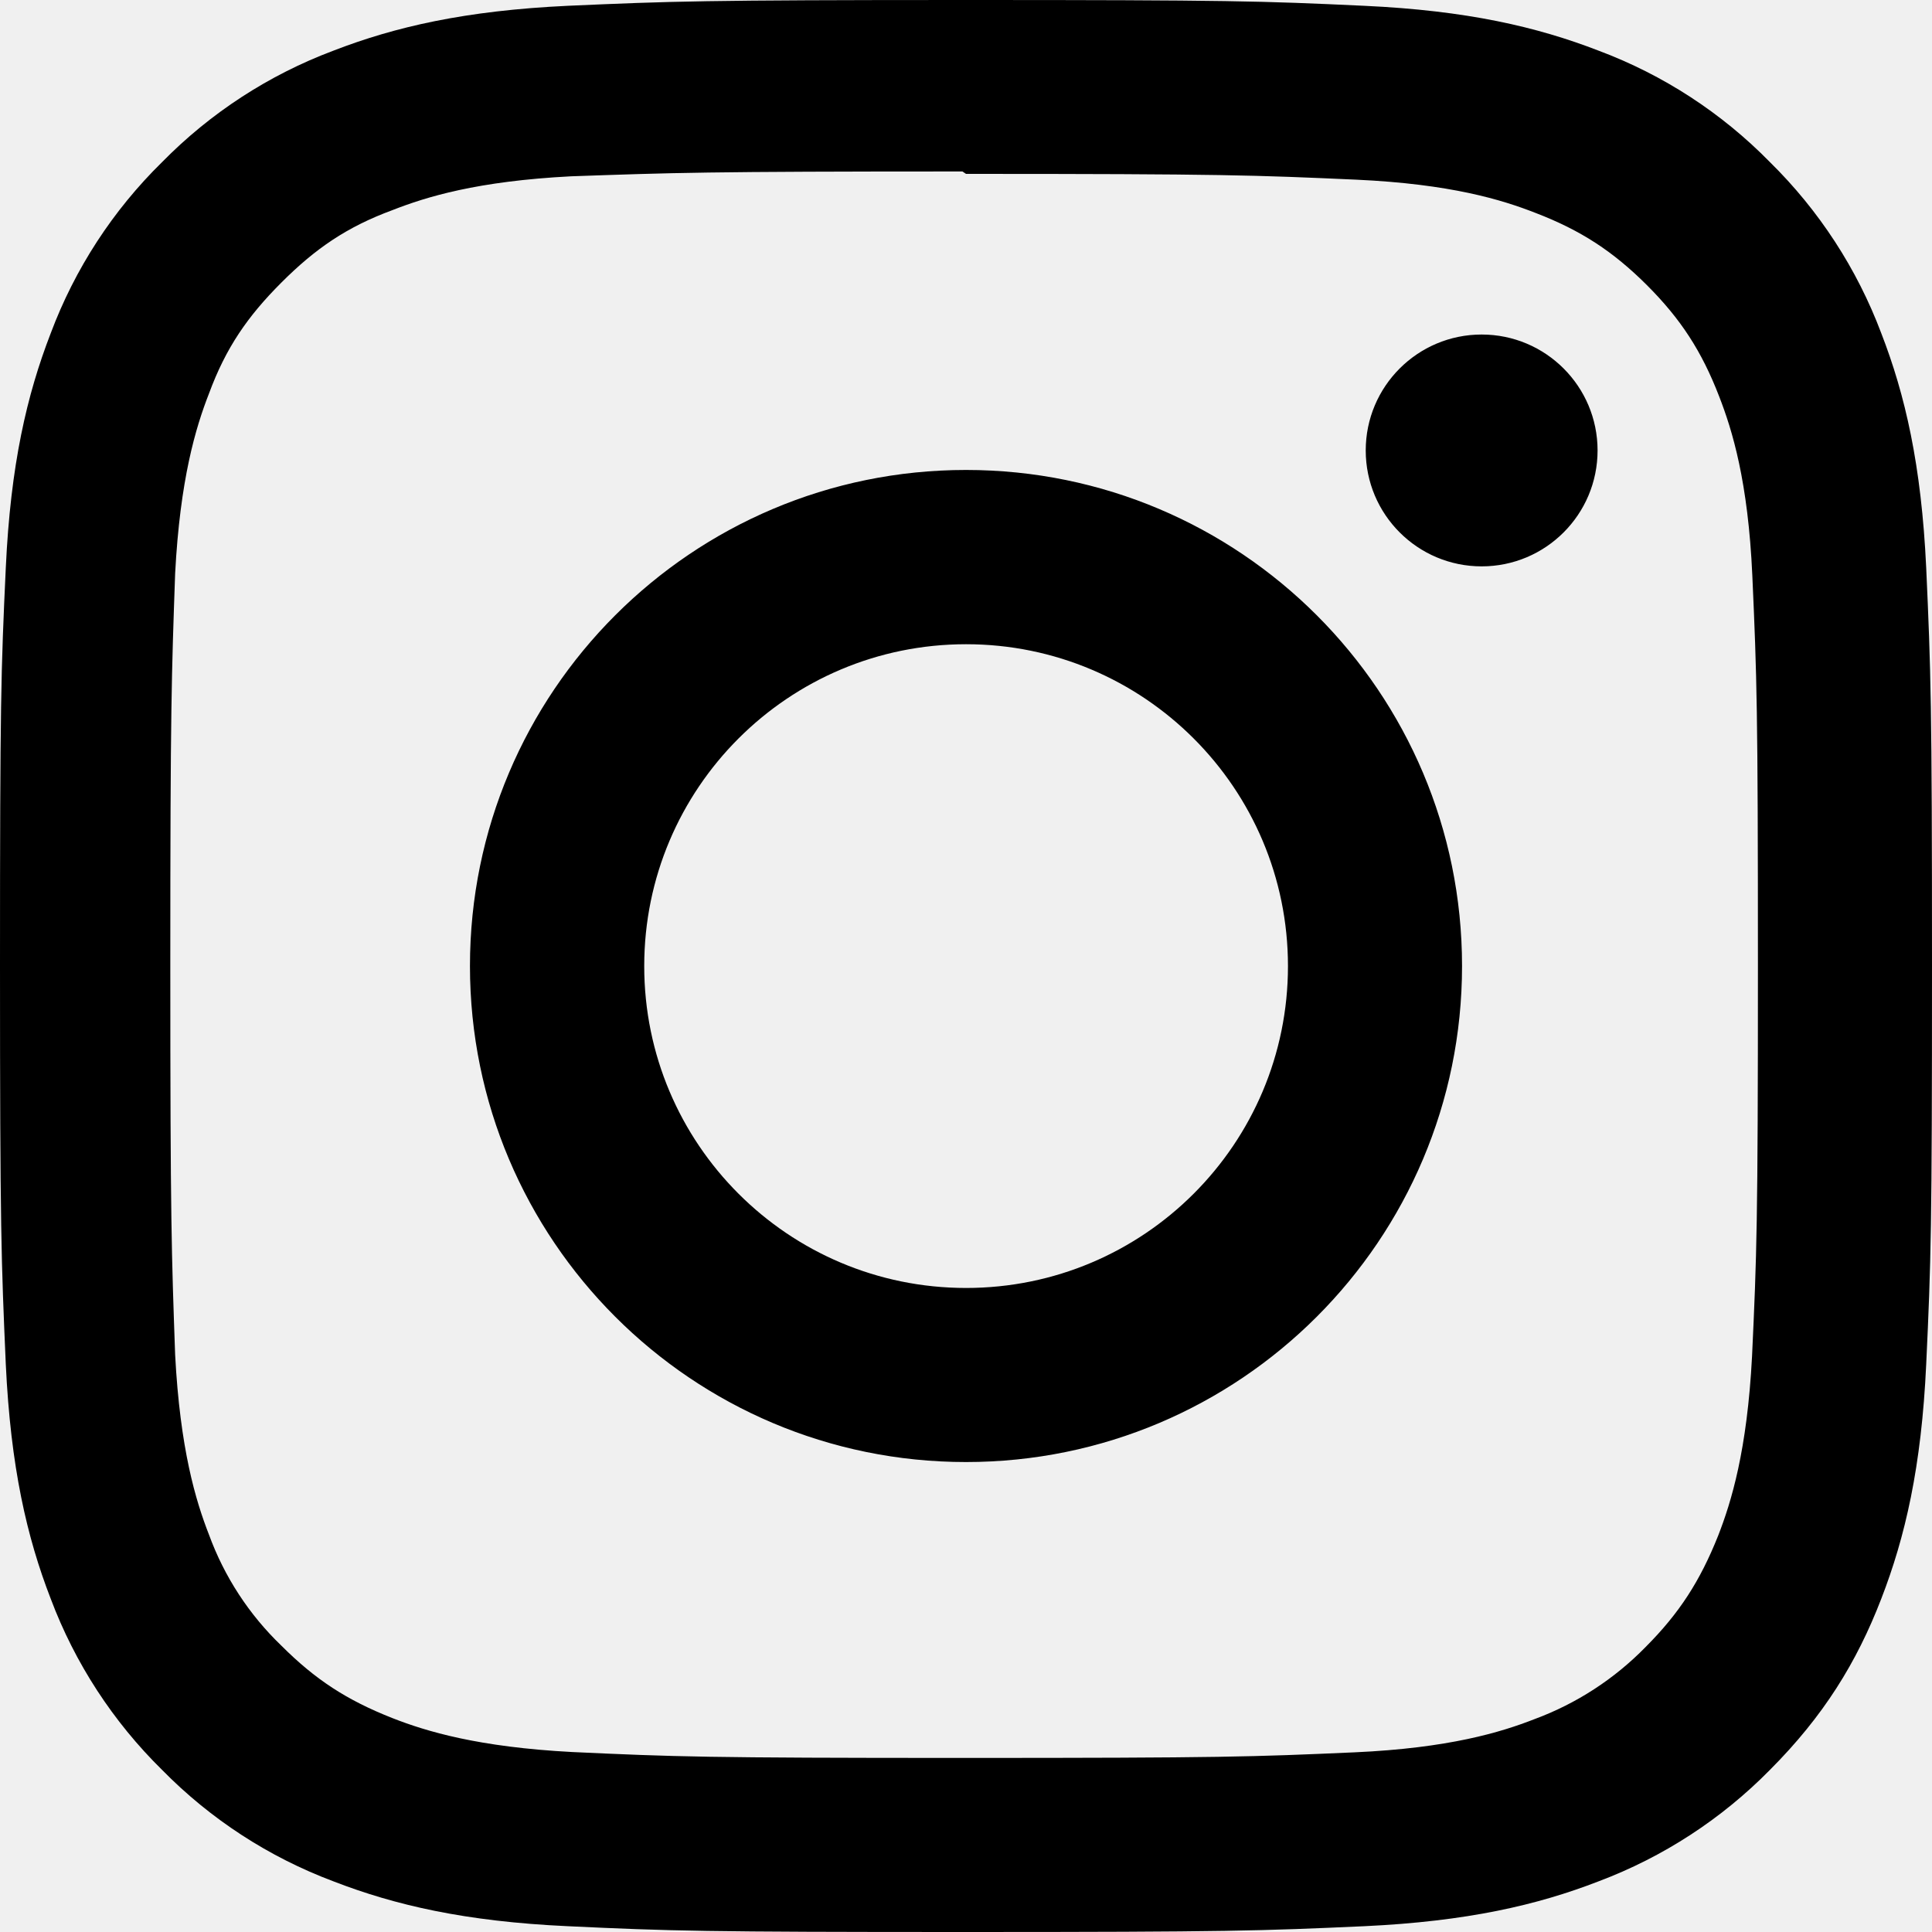
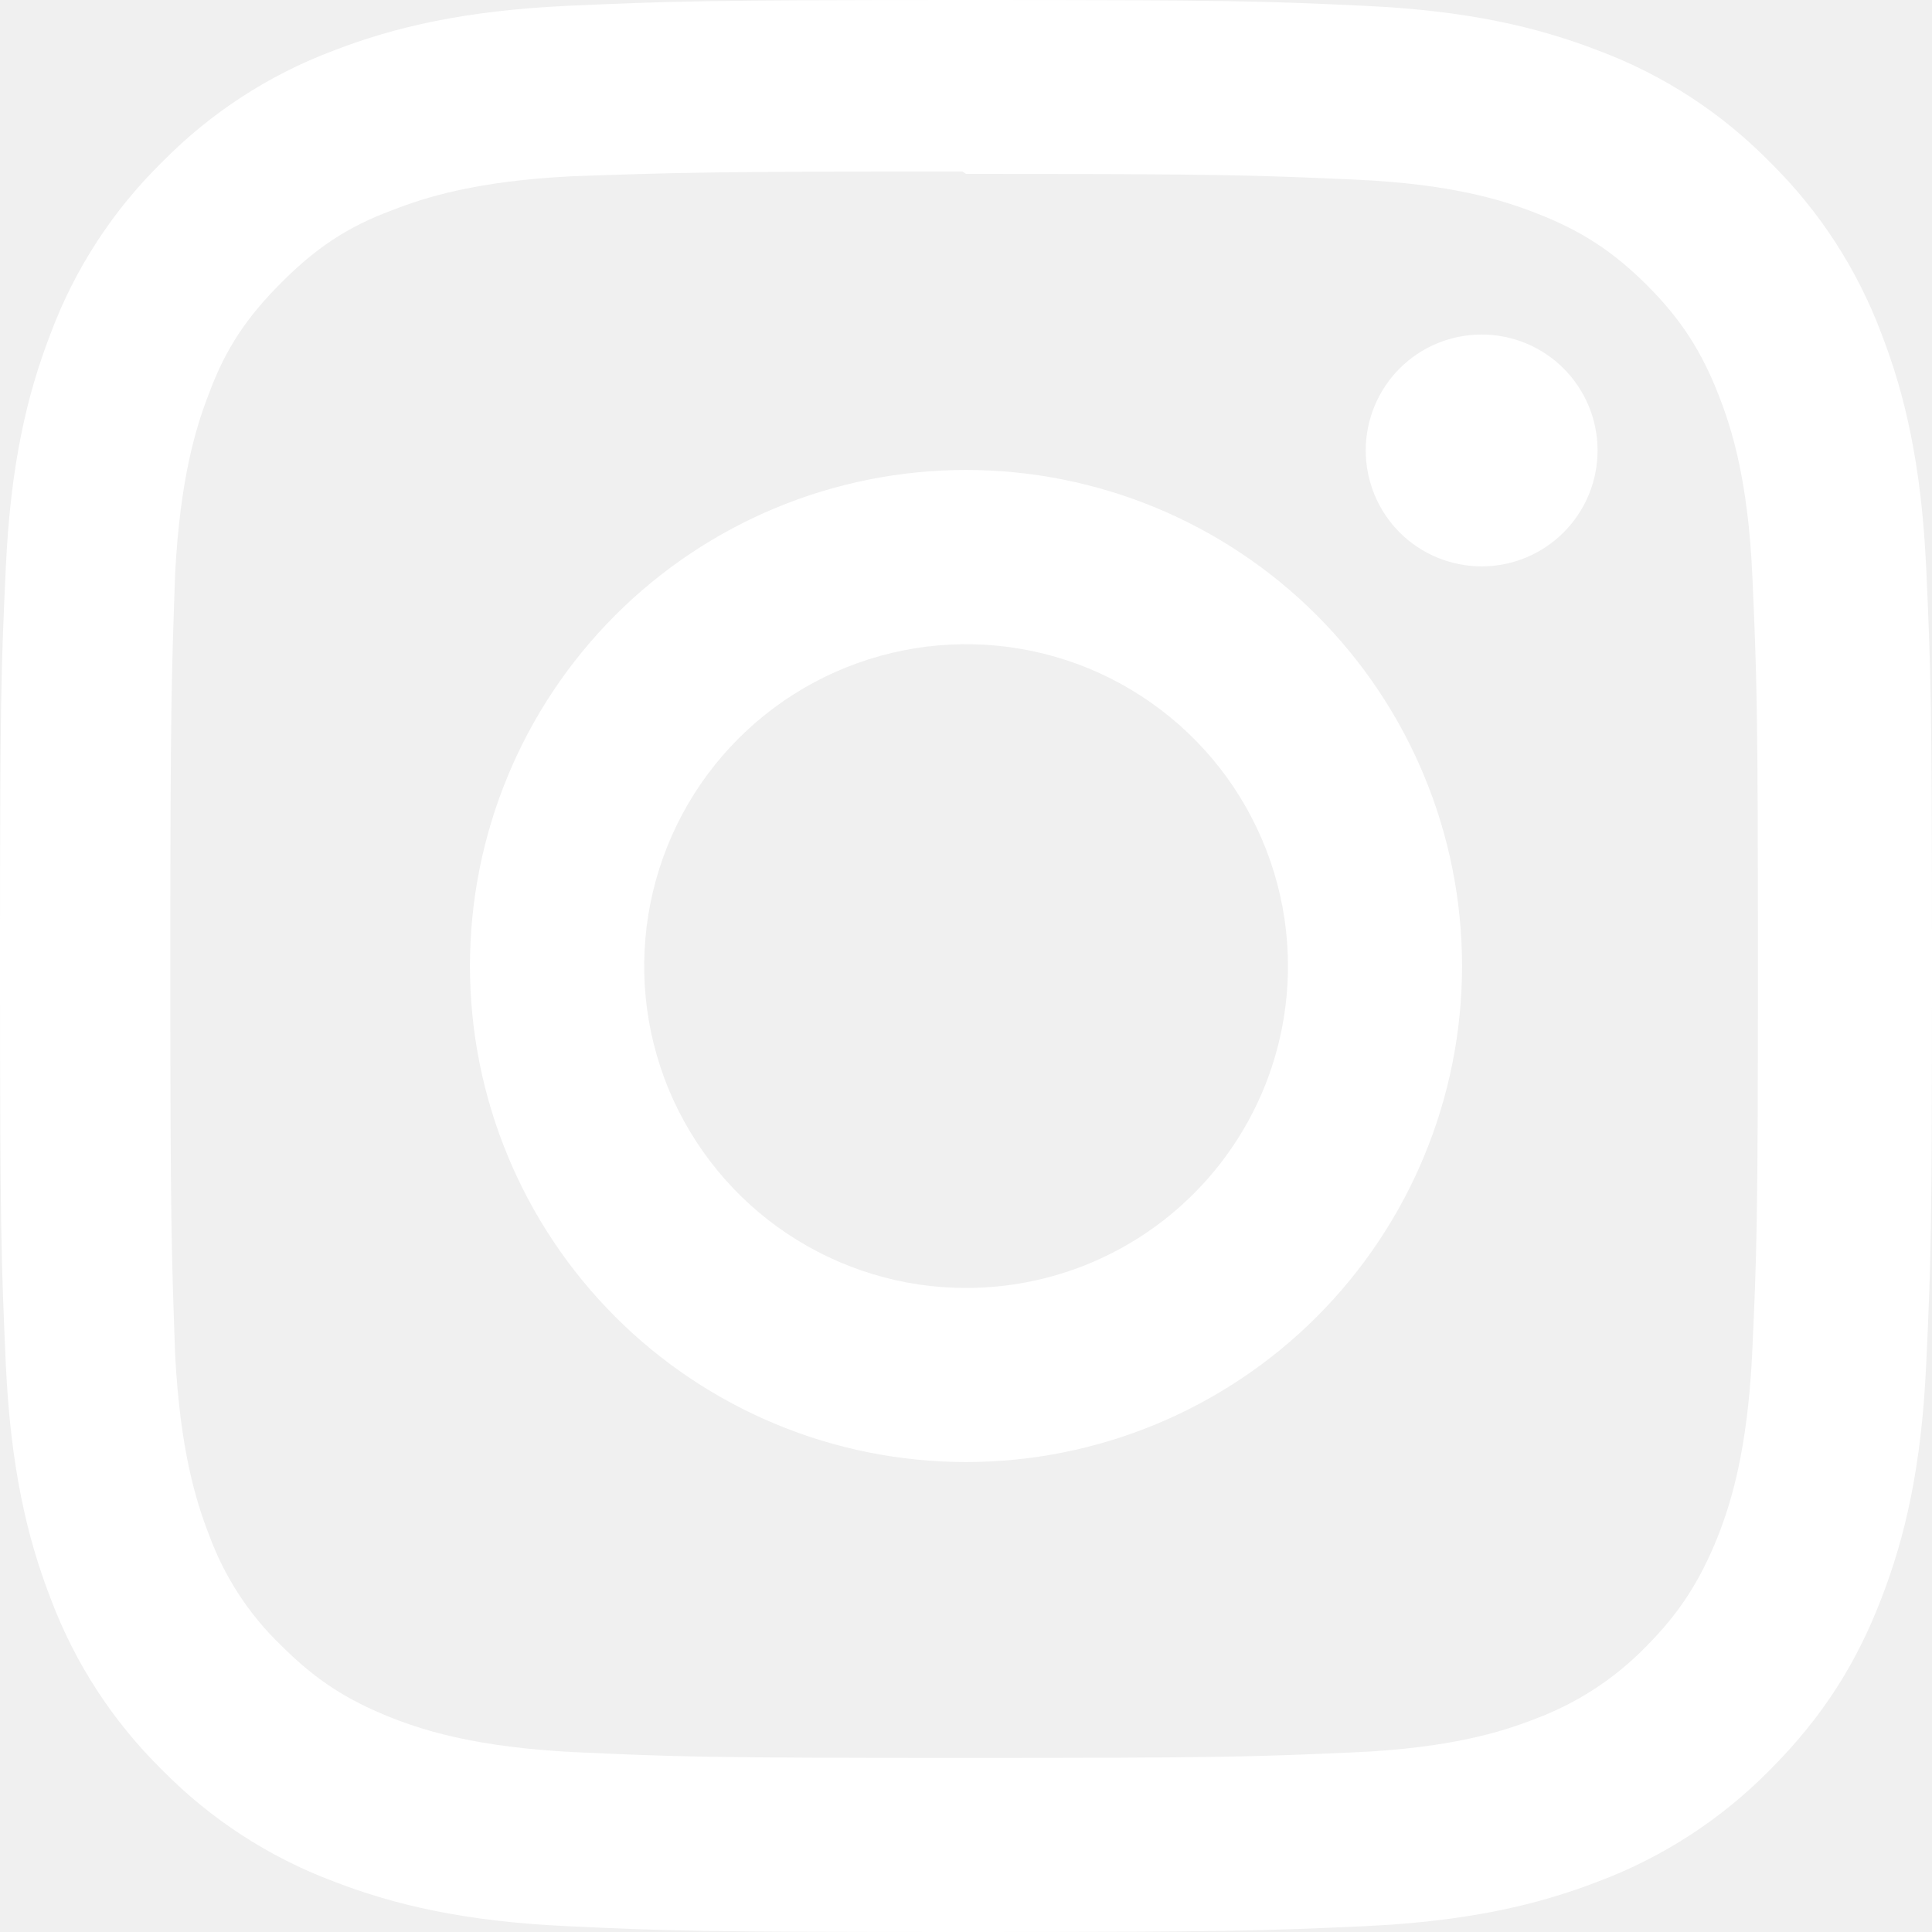
- <svg height="20" width="20" class="css-1mdgr0k-InstagramLogo">
-   <path d="M10 0C7.283 0 6.944.013 5.878.06 4.812.11 4.088.278 3.45.525a4.897 4.897 0 0 0-1.772 1.153A4.88 4.88 0 0 0 .525 3.45C.278 4.088.109 4.812.06 5.878.01 6.944 0 7.283 0 10c0 2.717.013 3.056.06 4.123.05 1.064.218 1.79.465 2.427a4.905 4.905 0 0 0 1.153 1.772 4.89 4.89 0 0 0 1.772 1.153c.638.247 1.363.416 2.428.465 1.066.05 1.405.06 4.122.06 2.717 0 3.056-.012 4.123-.06 1.064-.05 1.79-.218 2.427-.465a4.915 4.915 0 0 0 1.772-1.153c.555-.556.899-1.113 1.153-1.772.247-.638.416-1.363.465-2.428.05-1.066.06-1.405.06-4.122 0-2.717-.012-3.056-.06-4.122-.05-1.065-.218-1.791-.465-2.428a4.908 4.908 0 0 0-1.153-1.772A4.873 4.873 0 0 0 16.55.525C15.912.278 15.187.109 14.122.06 13.056.01 12.718 0 10 0Zm0 1.8c2.67 0 2.988.013 4.042.06.975.045 1.504.207 1.856.345.468.18.8.397 1.151.747.35.35.566.682.747 1.15.137.352.3.881.344 1.856.047 1.055.058 1.372.058 4.042s-.012 2.988-.061 4.042c-.051.975-.214 1.504-.351 1.856-.187.468-.4.8-.75 1.151a3.12 3.12 0 0 1-1.15.747c-.35.137-.887.3-1.862.344-1.061.047-1.374.058-4.049.058-2.676 0-2.988-.012-4.05-.061-.975-.051-1.513-.214-1.862-.351-.475-.187-.8-.4-1.15-.75a3.037 3.037 0 0 1-.75-1.15c-.137-.35-.299-.887-.35-1.862-.037-1.05-.05-1.374-.05-4.036 0-2.664.013-2.989.05-4.051.051-.975.213-1.512.35-1.862.175-.475.4-.8.75-1.15.35-.35.675-.575 1.15-.75.35-.137.875-.3 1.85-.35 1.063-.037 1.375-.05 4.05-.05L10 1.8Zm0 3.065a5.135 5.135 0 1 0 0 10.27 5.135 5.135 0 0 0 0-10.27Zm0 8.468A3.332 3.332 0 1 1 13.333 10 3.332 3.332 0 0 1 10 13.333Zm6.538-8.67a1.2 1.2 0 0 1-2.4 0 1.2 1.2 0 0 1 2.4 0Z" />
+ <svg xmlns="http://www.w3.org/2000/svg" width="20" height="20" viewBox="0 0 20 20" fill="none">
+   <path d="M10 0C7.283 0 6.944 0.013 5.878 0.06C4.812 0.11 4.088 0.278 3.45 0.525C2.782 0.776 2.178 1.169 1.678 1.678C1.169 2.177 0.775 2.782 0.525 3.45C0.278 4.088 0.109 4.812 0.06 5.878C0.01 6.944 0 7.283 0 10C0 12.717 0.013 13.056 0.06 14.123C0.11 15.187 0.278 15.913 0.525 16.55C0.776 17.218 1.169 17.822 1.678 18.322C2.178 18.831 2.782 19.224 3.45 19.475C4.088 19.722 4.813 19.891 5.878 19.94C6.944 19.99 7.283 20 10 20C12.717 20 13.056 19.988 14.123 19.94C15.187 19.89 15.913 19.722 16.55 19.475C17.217 19.224 17.822 18.83 18.322 18.322C18.877 17.766 19.221 17.209 19.475 16.55C19.722 15.912 19.891 15.187 19.94 14.122C19.99 13.056 20 12.717 20 10C20 7.283 19.988 6.944 19.94 5.878C19.89 4.813 19.722 4.087 19.475 3.45C19.224 2.783 18.831 2.178 18.322 1.678C17.823 1.169 17.218 0.775 16.55 0.525C15.912 0.278 15.187 0.109 14.122 0.06C13.056 0.01 12.718 0 10 0ZM10 1.8C12.67 1.8 12.988 1.813 14.042 1.86C15.017 1.905 15.546 2.067 15.898 2.205C16.366 2.385 16.698 2.602 17.049 2.952C17.399 3.302 17.615 3.634 17.796 4.102C17.933 4.454 18.096 4.983 18.14 5.958C18.187 7.013 18.198 7.33 18.198 10C18.198 12.67 18.186 12.988 18.137 14.042C18.086 15.017 17.923 15.546 17.786 15.898C17.599 16.366 17.386 16.698 17.036 17.049C16.713 17.38 16.32 17.635 15.886 17.796C15.536 17.933 14.999 18.096 14.024 18.14C12.963 18.187 12.65 18.198 9.975 18.198C7.299 18.198 6.987 18.186 5.925 18.137C4.95 18.086 4.412 17.923 4.063 17.786C3.588 17.599 3.263 17.386 2.913 17.036C2.578 16.715 2.322 16.322 2.163 15.886C2.026 15.536 1.864 14.999 1.813 14.024C1.776 12.974 1.763 12.65 1.763 9.988C1.763 7.324 1.776 6.999 1.813 5.937C1.864 4.962 2.026 4.425 2.163 4.075C2.338 3.6 2.563 3.275 2.913 2.925C3.263 2.575 3.588 2.35 4.063 2.175C4.413 2.038 4.938 1.875 5.913 1.825C6.976 1.788 7.288 1.775 9.963 1.775L10 1.8ZM10 4.865C8.638 4.865 7.332 5.406 6.369 6.369C5.406 7.332 4.865 8.638 4.865 10C4.865 11.362 5.406 12.668 6.369 13.631C7.332 14.594 8.638 15.135 10 15.135C11.362 15.135 12.668 14.594 13.631 13.631C14.594 12.668 15.135 11.362 15.135 10C15.135 8.638 14.594 7.332 13.631 6.369C12.668 5.406 11.362 4.865 10 4.865V4.865ZM10 13.333C9.341 13.333 8.697 13.137 8.149 12.771C7.601 12.405 7.175 11.884 6.922 11.276C6.67 10.667 6.604 9.997 6.733 9.351C6.862 8.704 7.179 8.111 7.645 7.645C8.111 7.179 8.704 6.862 9.351 6.733C9.997 6.604 10.667 6.67 11.276 6.922C11.884 7.175 12.405 7.601 12.771 8.149C13.137 8.697 13.333 9.341 13.333 10C13.333 10.438 13.247 10.871 13.08 11.276C12.912 11.68 12.667 12.048 12.357 12.357C12.048 12.667 11.68 12.912 11.276 13.08C10.871 13.247 10.438 13.333 10 13.333V13.333ZM16.538 4.663C16.538 4.981 16.412 5.286 16.186 5.512C15.961 5.737 15.656 5.863 15.338 5.863C15.02 5.863 14.714 5.737 14.489 5.512C14.264 5.286 14.138 4.981 14.138 4.663C14.138 4.345 14.264 4.04 14.489 3.814C14.714 3.589 15.02 3.463 15.338 3.463C15.656 3.463 15.961 3.589 16.186 3.814C16.412 4.04 16.538 4.345 16.538 4.663V4.663Z" fill="white" />
</svg>
